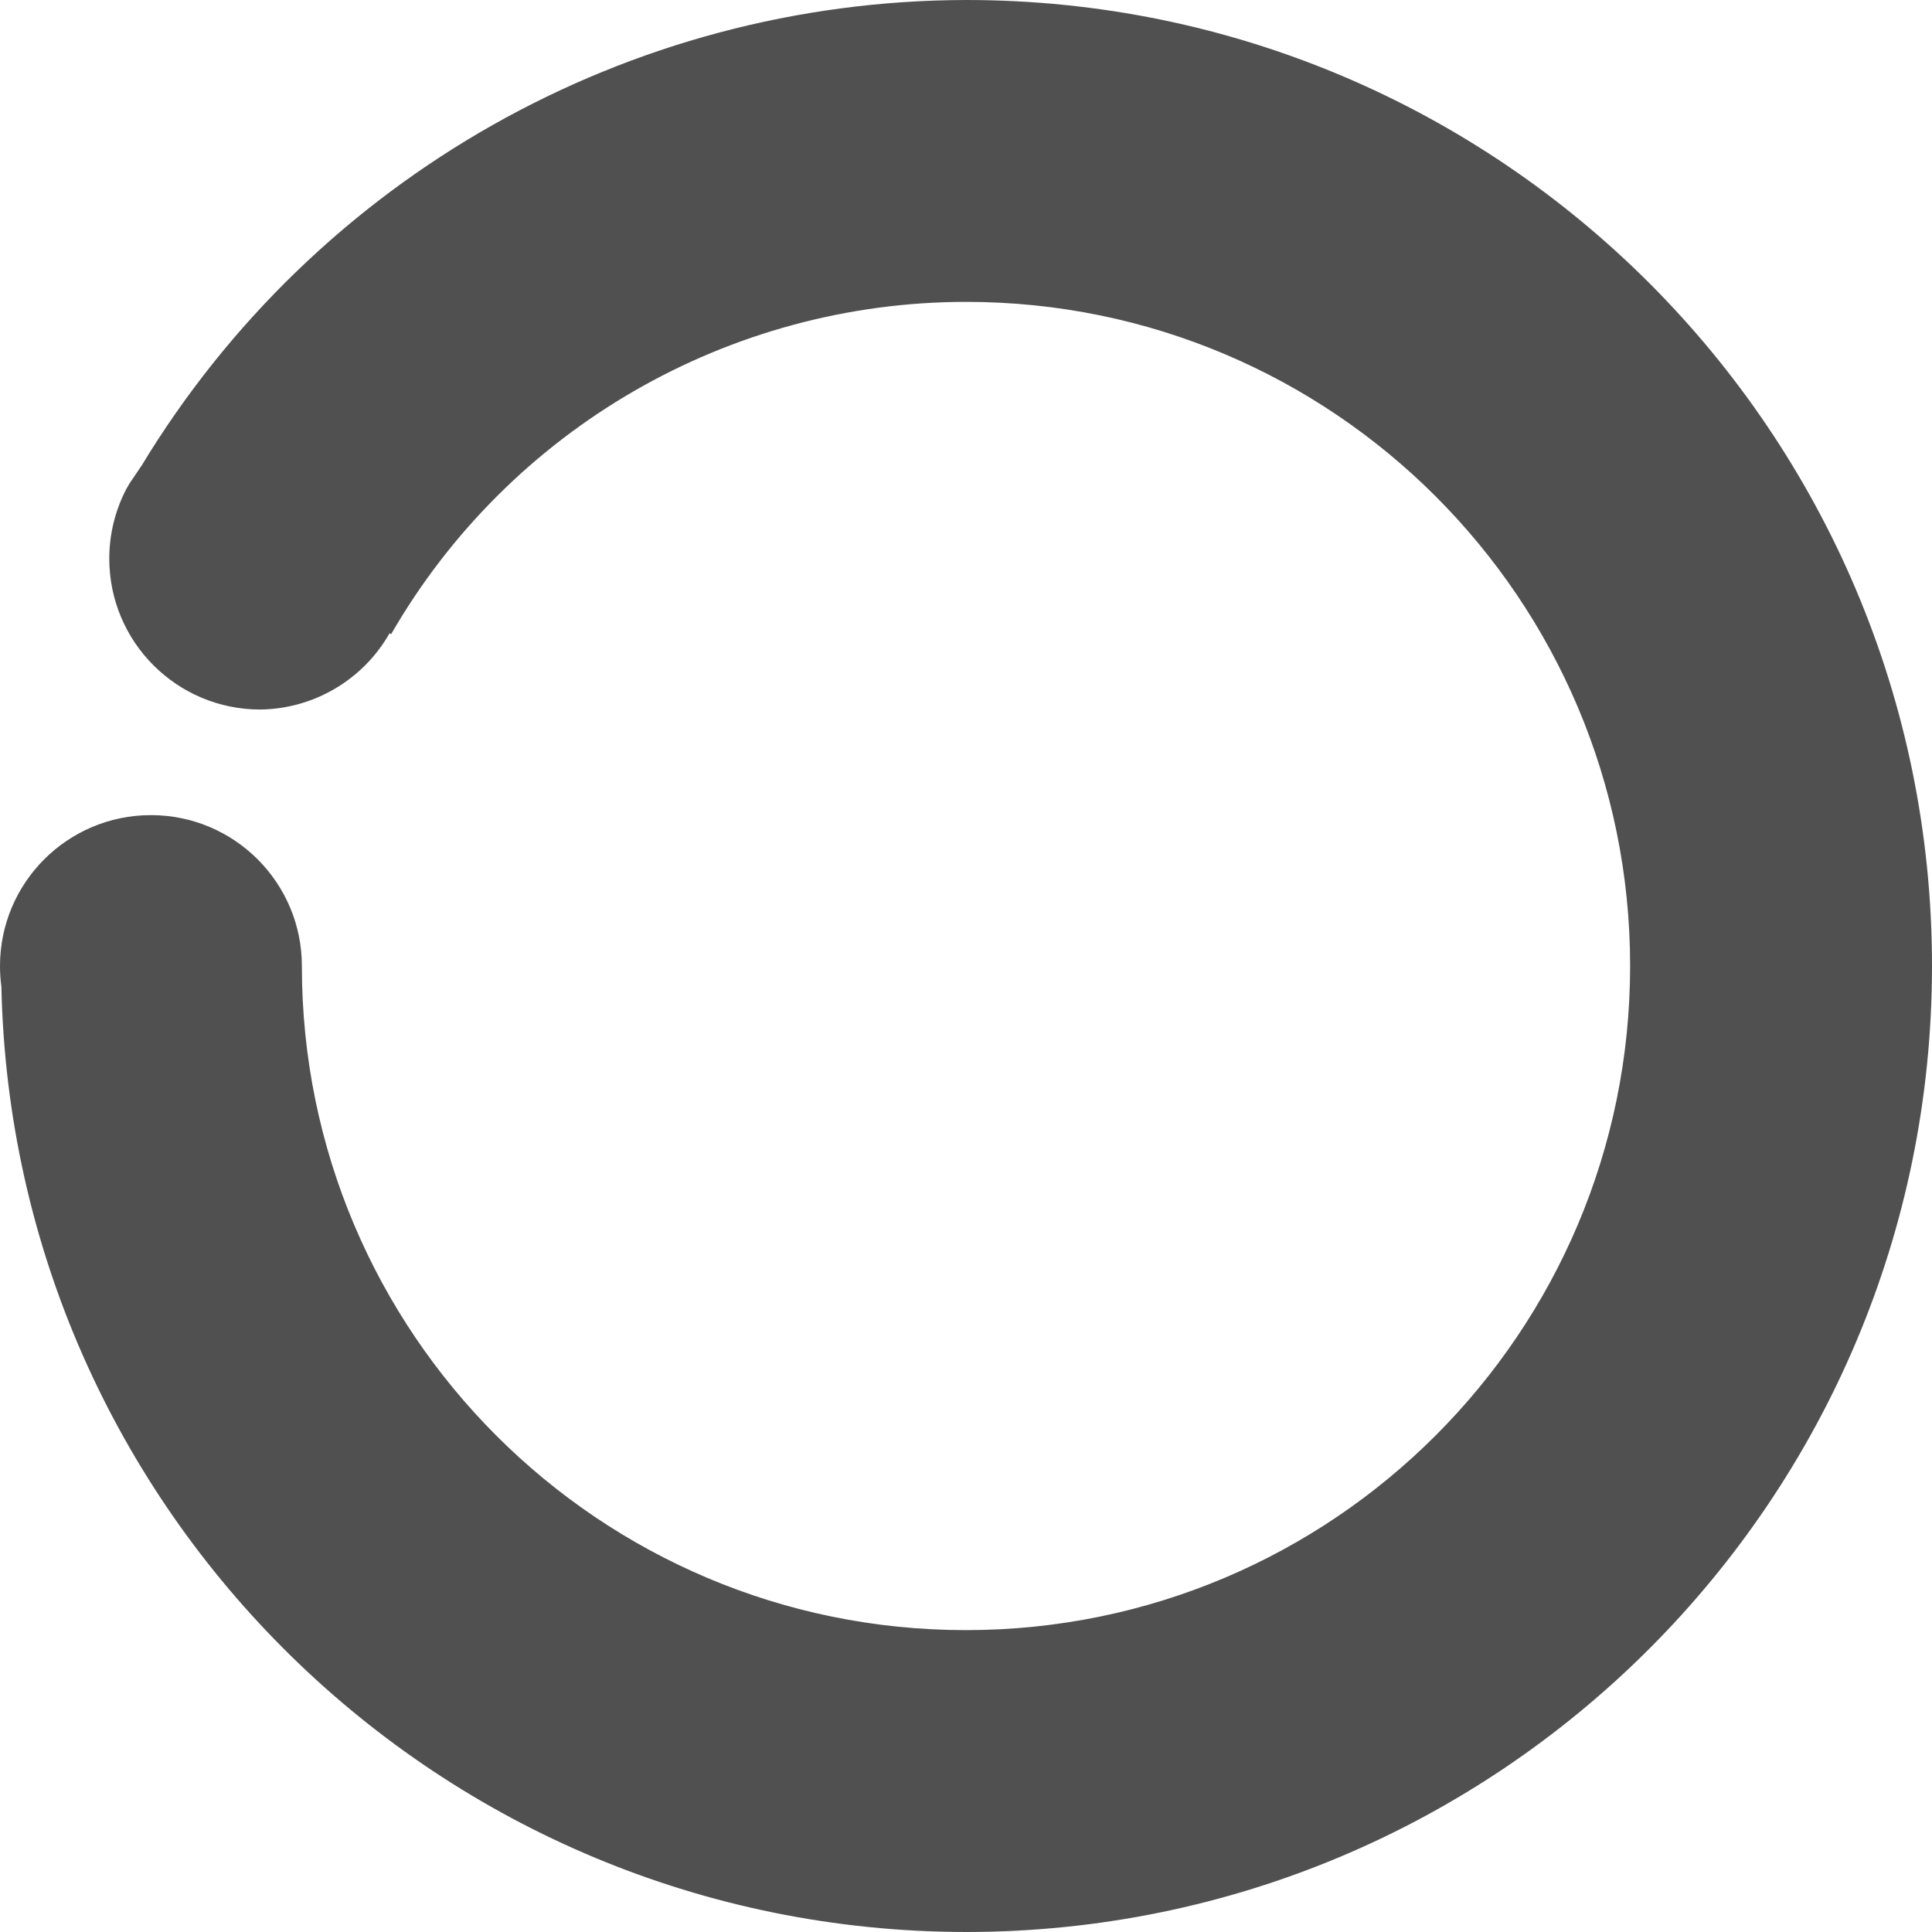
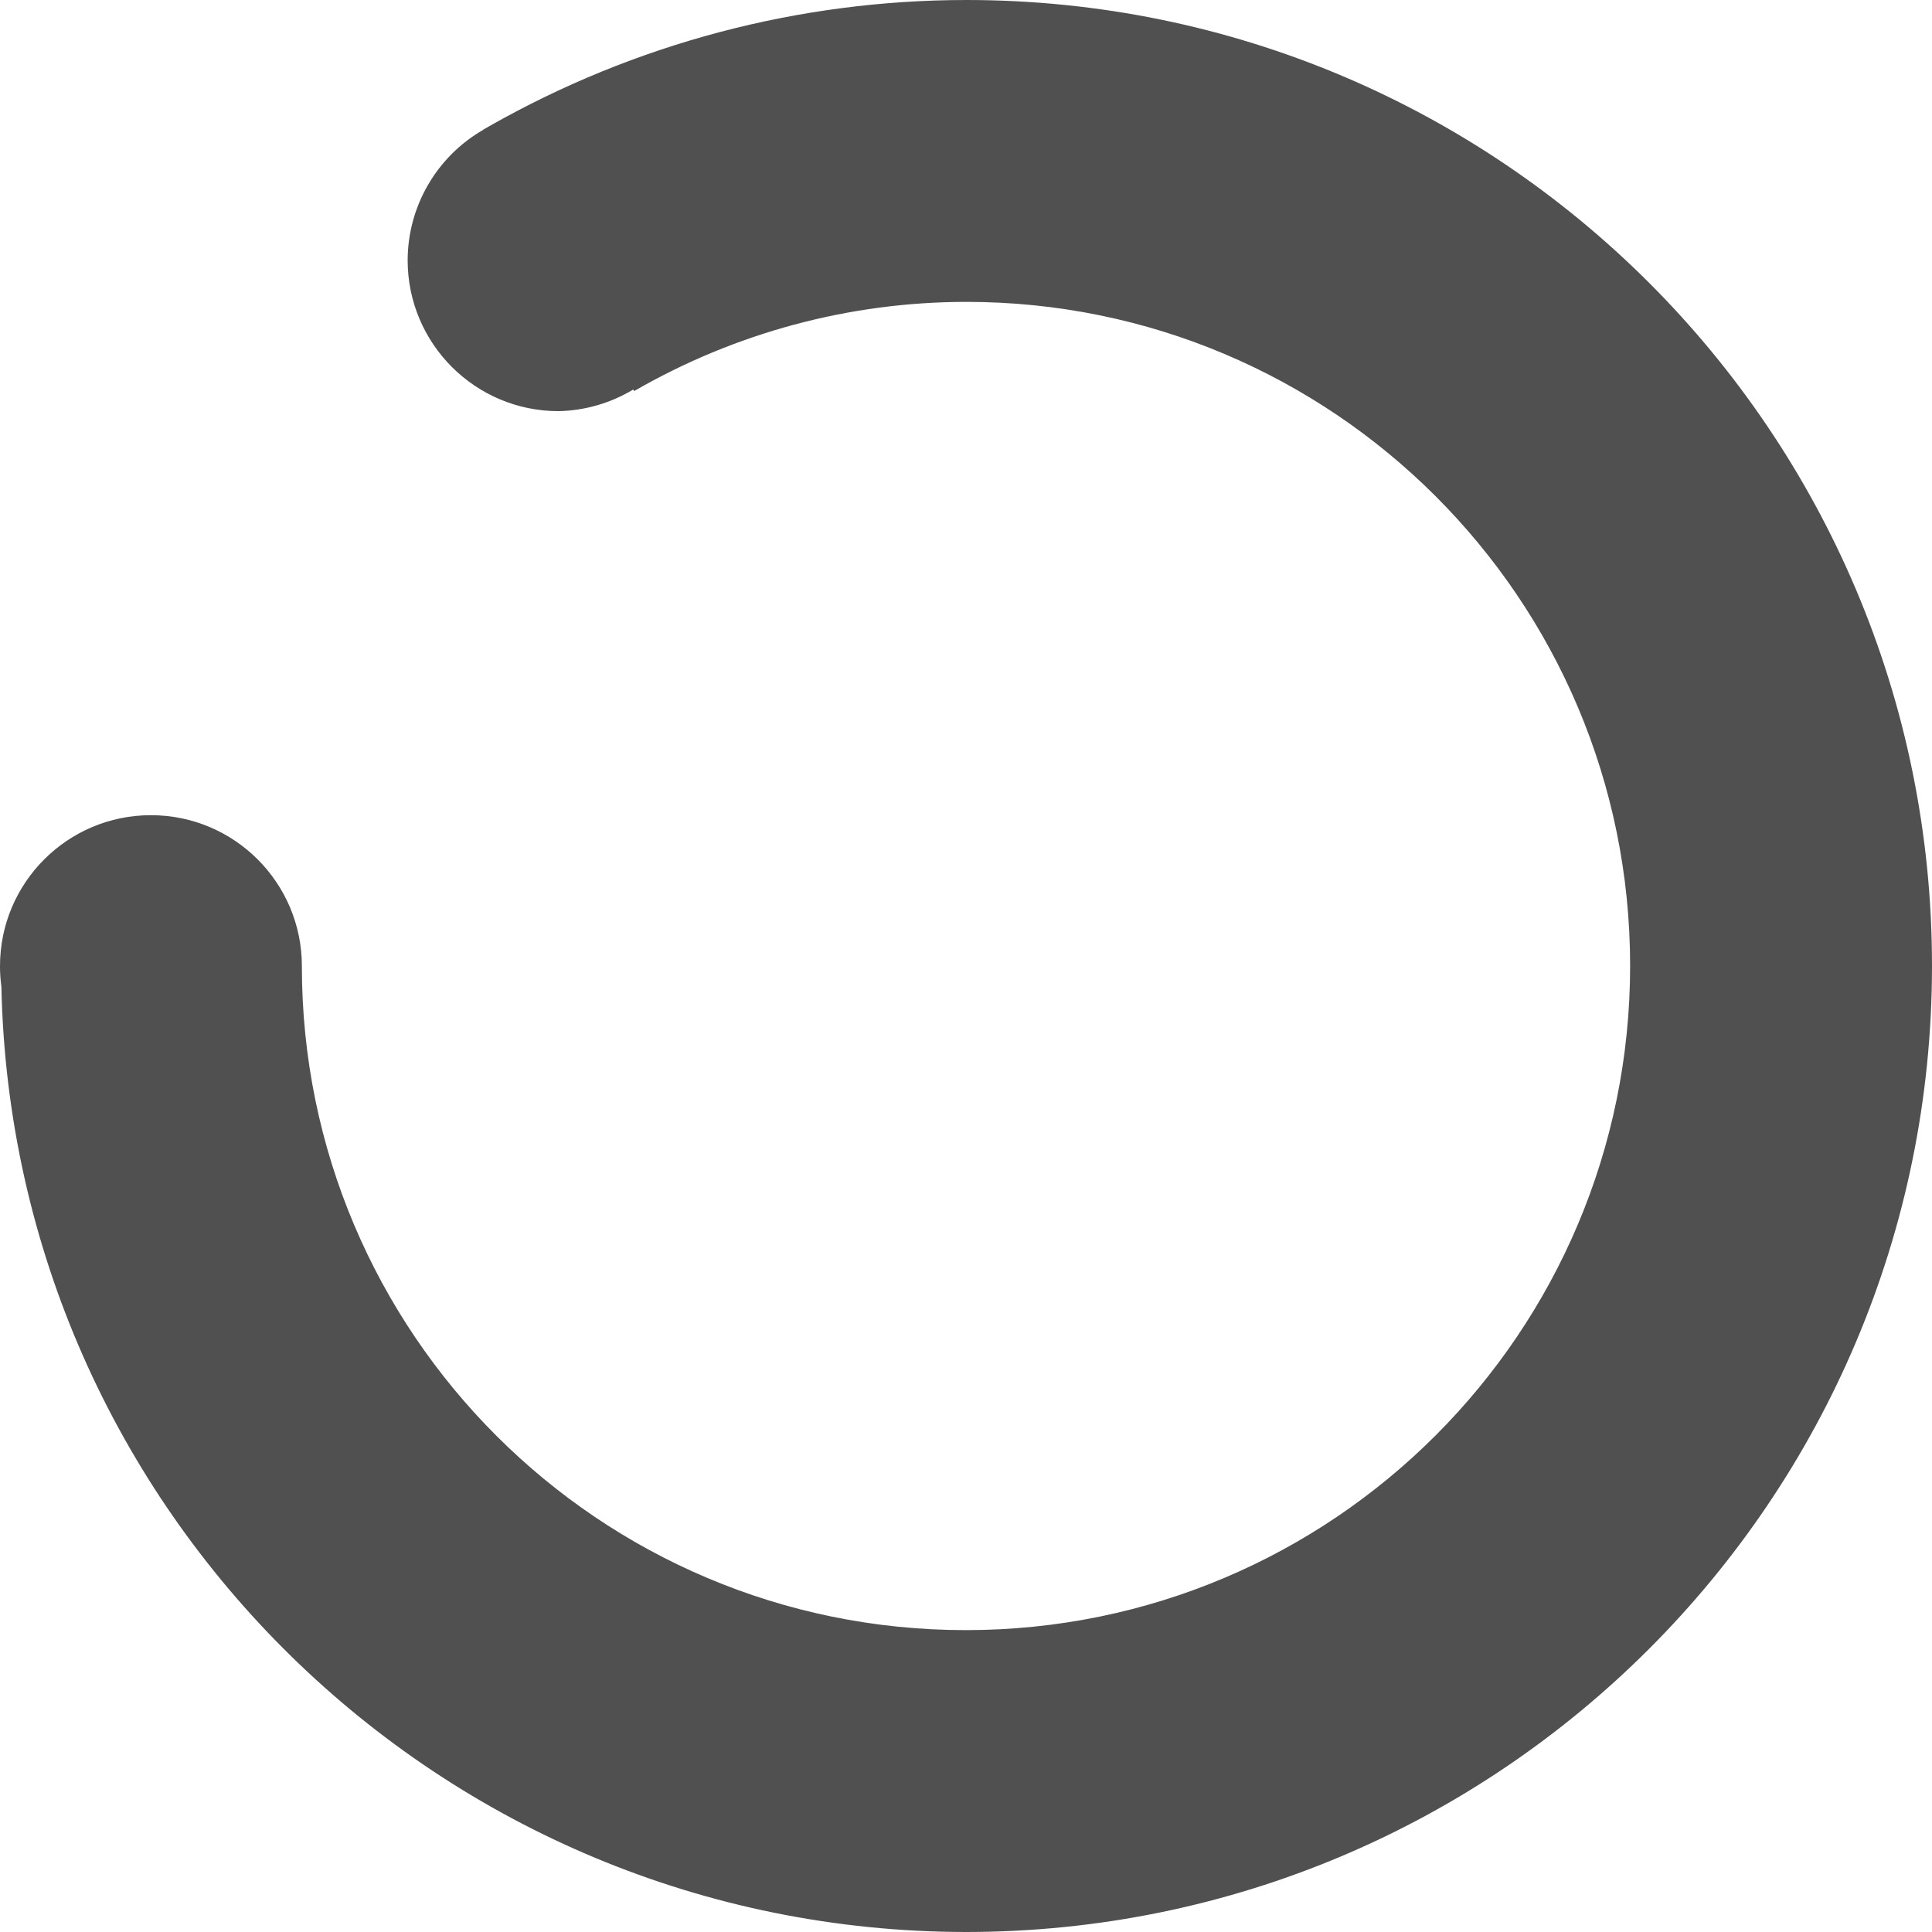
<svg xmlns="http://www.w3.org/2000/svg" width="32" height="32" viewBox="44 -56 32 32" version="1.1" style="fill:none;stroke-linecap:round;stroke-linejoin:round" id="svg7">
  <defs id="defs7" />
-   <g transform="matrix(1,0,0,-1,0.125,0.125)" id="g7">
-     <path id="path5" style="fill:#505050;fill-opacity:1;stroke:none;stroke-width:0.25" d="M 43.875,40.124 A 2.5,2.5 45.005 0 1 43.898,39.784 16.001,15.999 44.998 0 1 59.874,24.125 16.001,15.999 44.998 0 1 75.875,40.126 16.001,15.999 44.998 0 1 59.876,56.125 16.001,15.999 44.998 0 1 46.212,48.399 a 16.001,15.999 44.998 0 1 -0.006,-0.006 2.5,2.5 45.005 0 1 -0.07,-0.105 16.001,15.999 44.998 0 1 -0.113,-0.166 16.001,15.999 44.998 0 1 -0.059,-0.102 2.5,2.5 45.005 0 1 -0.279,-1.147 2.5,2.5 45.005 0 1 2.5,-2.5 2.5,2.5 45.005 0 1 2.143,1.264 l 0.025,-0.016 A 11.001,10.999 45.011 0 0 59.876,51.125 11.001,10.999 45.011 0 0 70.875,40.126 11.001,10.999 45.011 0 0 59.874,29.125 11.001,10.999 45.011 0 0 48.875,40.124 2.5,2.5 45.005 0 1 46.375,42.624 2.5,2.5 45.005 0 1 43.875,40.124 Z m 0.119,-0.744 a 2.5,2.5 45.005 0 1 0.02,-0.059 2.5,2.5 45.005 0 0 -0.02,0.059 z m 0.342,-0.693 a 2.5,2.5 45.005 0 1 0.031,-0.047 2.5,2.5 45.005 0 0 -0.031,0.047 z m 0.555,-0.57 a 2.5,2.5 45.005 0 1 0.047,-0.031 2.5,2.5 45.005 0 0 -0.047,0.031 z m 0.682,-0.353 a 2.5,2.5 45.005 0 1 0.059,-0.02 2.5,2.5 45.005 0 0 -0.059,0.02 z m 0.991,11.002 a 2.5,2.5 45.005 0 0 0.035,0.033 2.5,2.5 45.005 0 1 -0.035,-0.033 z m 0.556,-11.021 a 2.5,2.5 45.005 0 1 0.059,0.02 2.5,2.5 45.005 0 0 -0.059,-0.02 z m 0.194,11.469 a 2.5,2.5 45.005 0 0 0.045,0.014 2.5,2.5 45.005 0 1 -0.045,-0.014 z m 0.499,-11.127 a 2.5,2.5 45.005 0 1 0.047,0.031 2.5,2.5 45.005 0 0 -0.047,-0.031 z m 0.57,0.555 a 2.5,2.5 45.005 0 1 0.031,0.047 2.5,2.5 45.005 0 0 -0.031,-0.047 z m 0.354,0.682 a 2.5,2.5 45.005 0 1 0.02,0.059 2.5,2.5 45.005 0 0 -0.02,-0.059 z m 0.192,9.934 a 2.5,2.5 45.005 0 0 0.059,-0.02 2.5,2.5 45.005 0 1 -0.059,0.02 z m 0.693,-0.342 a 2.5,2.5 45.005 0 0 0.047,-0.031 2.5,2.5 45.005 0 1 -0.047,0.031 z m 0.57,-0.555 a 2.5,2.5 45.005 0 0 0.031,-0.047 2.5,2.5 45.005 0 1 -0.031,0.047 z m 0.353,-0.682 a 2.5,2.5 45.005 0 0 0.02,-0.059 2.5,2.5 45.005 0 1 -0.02,0.059 z" />
+   <g transform="scale(1,-1)" id="g7">
+     <path id="path12" style="fill:#505050;fill-opacity:1;stroke:none;stroke-width:0.249;stroke-dasharray:none" d="M 44,39.998 A 2.5,2.5 45.021 0 1 44.023,39.658 16.002,15.998 45.023 0 1 59.998,24 16.002,15.998 45.023 0 1 76,40.002 16.002,15.998 45.023 0 1 60.002,56 16.002,15.998 45.023 0 1 52.106,53.911 16.002,15.998 45.023 0 1 52.004,53.852 l -7e-6,-0.002 a 2.5,2.5 45.021 0 1 -1.252,-2.16 2.5,2.5 45.021 0 1 2.5,-2.5 2.5,2.5 45.021 0 1 1.236,0.358 l 0.016,-0.025 a 11.002,10.998 45.015 0 0 5.498,1.477 A 11.002,10.998 45.015 0 0 71,40.002 11.002,10.998 45.015 0 0 59.998,29 11.002,10.998 45.015 0 0 49,39.998 2.5,2.5 45.021 0 1 46.5,42.498 2.5,2.5 45.021 0 1 44,39.998 Z m 0.119,-0.744 a 2.5,2.5 45.021 0 1 0.02,-0.059 2.5,2.5 45.021 0 0 -0.02,0.059 z m 0.342,-0.693 a 2.5,2.5 45.021 0 1 0.031,-0.047 2.5,2.5 45.021 0 0 -0.031,0.047 z m 0.555,-0.57 a 2.5,2.5 45.021 0 1 0.047,-0.031 2.5,2.5 45.021 0 0 -0.047,0.031 z m 0.682,-0.353 a 2.5,2.5 45.021 0 1 0.059,-0.02 2.5,2.5 45.021 0 0 -0.059,0.02 z m 1.547,-0.019 a 2.5,2.5 45.021 0 1 0.059,0.02 2.5,2.5 45.021 0 0 -0.059,-0.02 z m 0.693,0.342 a 2.5,2.5 45.021 0 1 0.047,0.031 2.5,2.5 45.021 0 0 -0.047,-0.031 z m 0.57,0.555 a 2.5,2.5 45.021 0 1 0.031,0.047 2.5,2.5 45.021 0 0 -0.031,-0.047 z m 0.354,0.682 a 2.5,2.5 45.021 0 1 0.02,0.059 2.5,2.5 45.021 0 0 -0.02,-0.059 z m 5.135,14.876 a 2.5,2.5 45.021 0 0 0.059,-0.02 2.5,2.5 45.021 0 1 -0.059,0.02 z M 54.689,53.73 a 2.5,2.5 45.021 0 0 0.047,-0.031 2.5,2.5 45.021 0 1 -0.047,0.031 z m 0.441,-3.65 a 2.5,2.5 45.021 0 1 0.035,0.041 2.5,2.5 45.021 0 0 -0.035,-0.041 z m 0.129,3.096 a 2.5,2.5 45.021 0 0 0.031,-0.047 2.5,2.5 45.021 0 1 -0.031,0.047 z m 0.322,-2.352 a 2.5,2.5 45.021 0 1 0.014,0.043 2.5,2.5 45.021 0 0 -0.014,-0.043 z m 0.031,1.67 a 2.5,2.5 45.021 0 0 0.02,-0.059 2.5,2.5 45.021 0 1 -0.02,0.059 z" />
  </g>
</svg>
